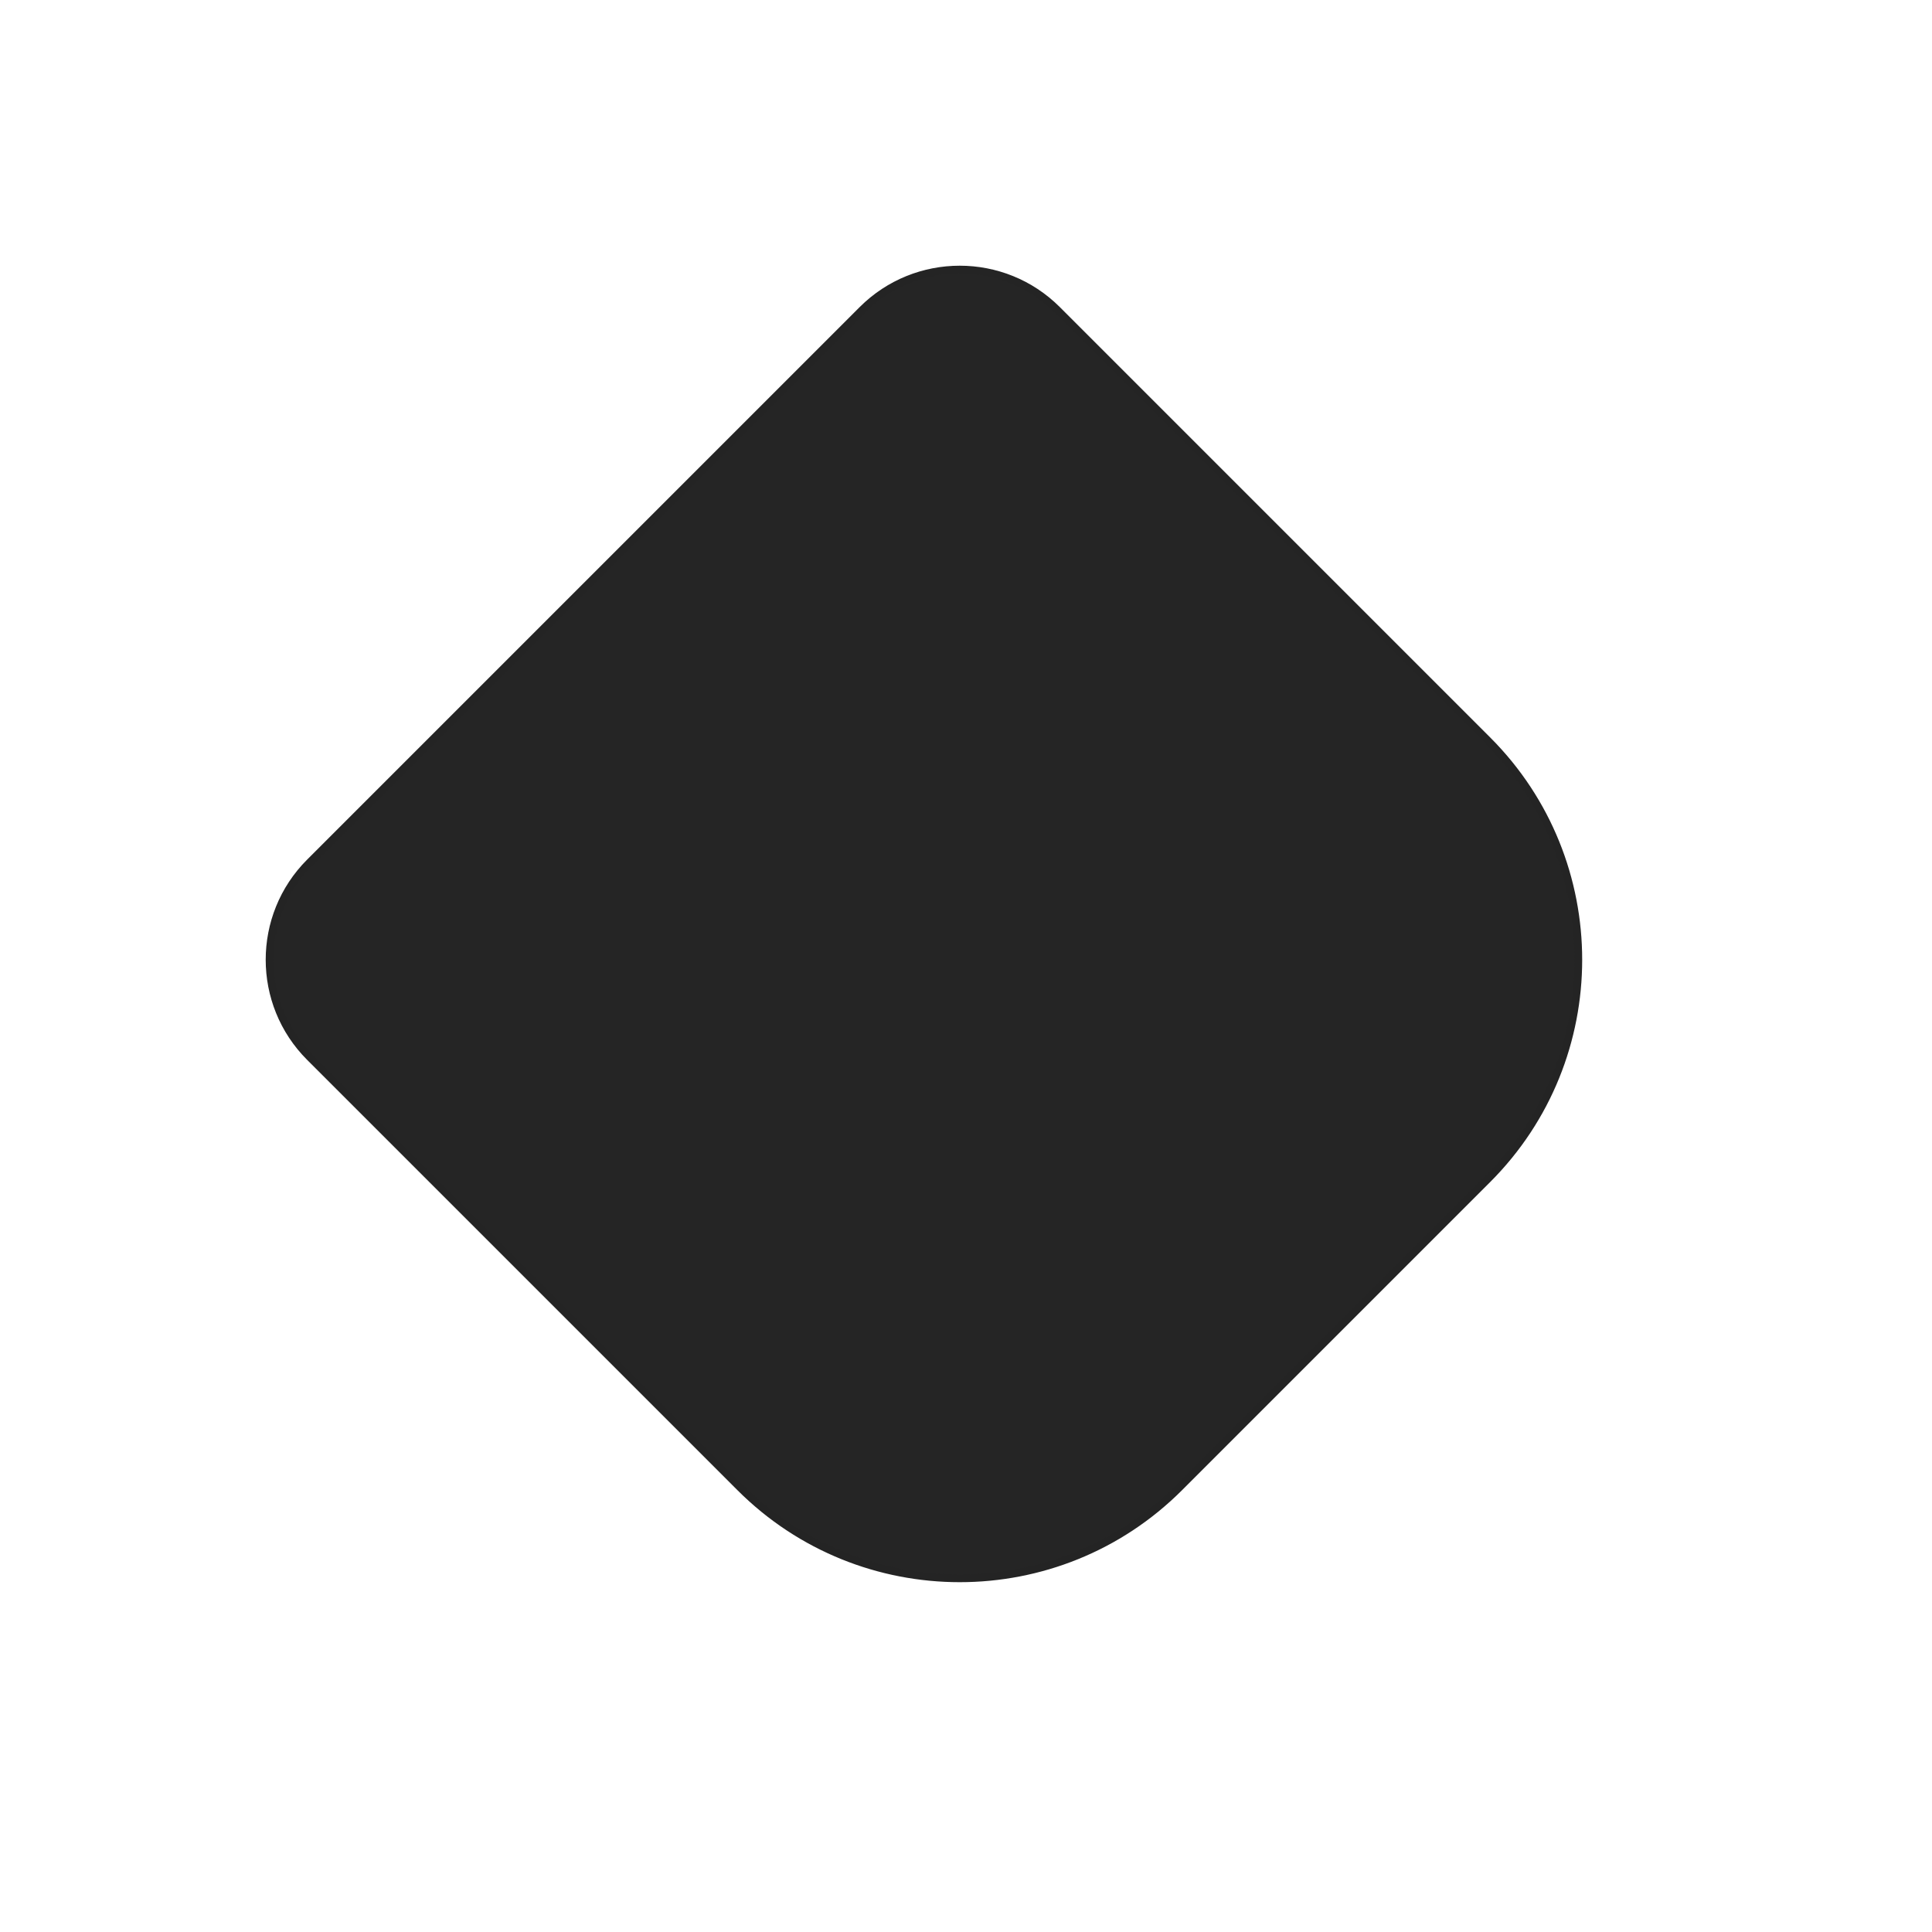
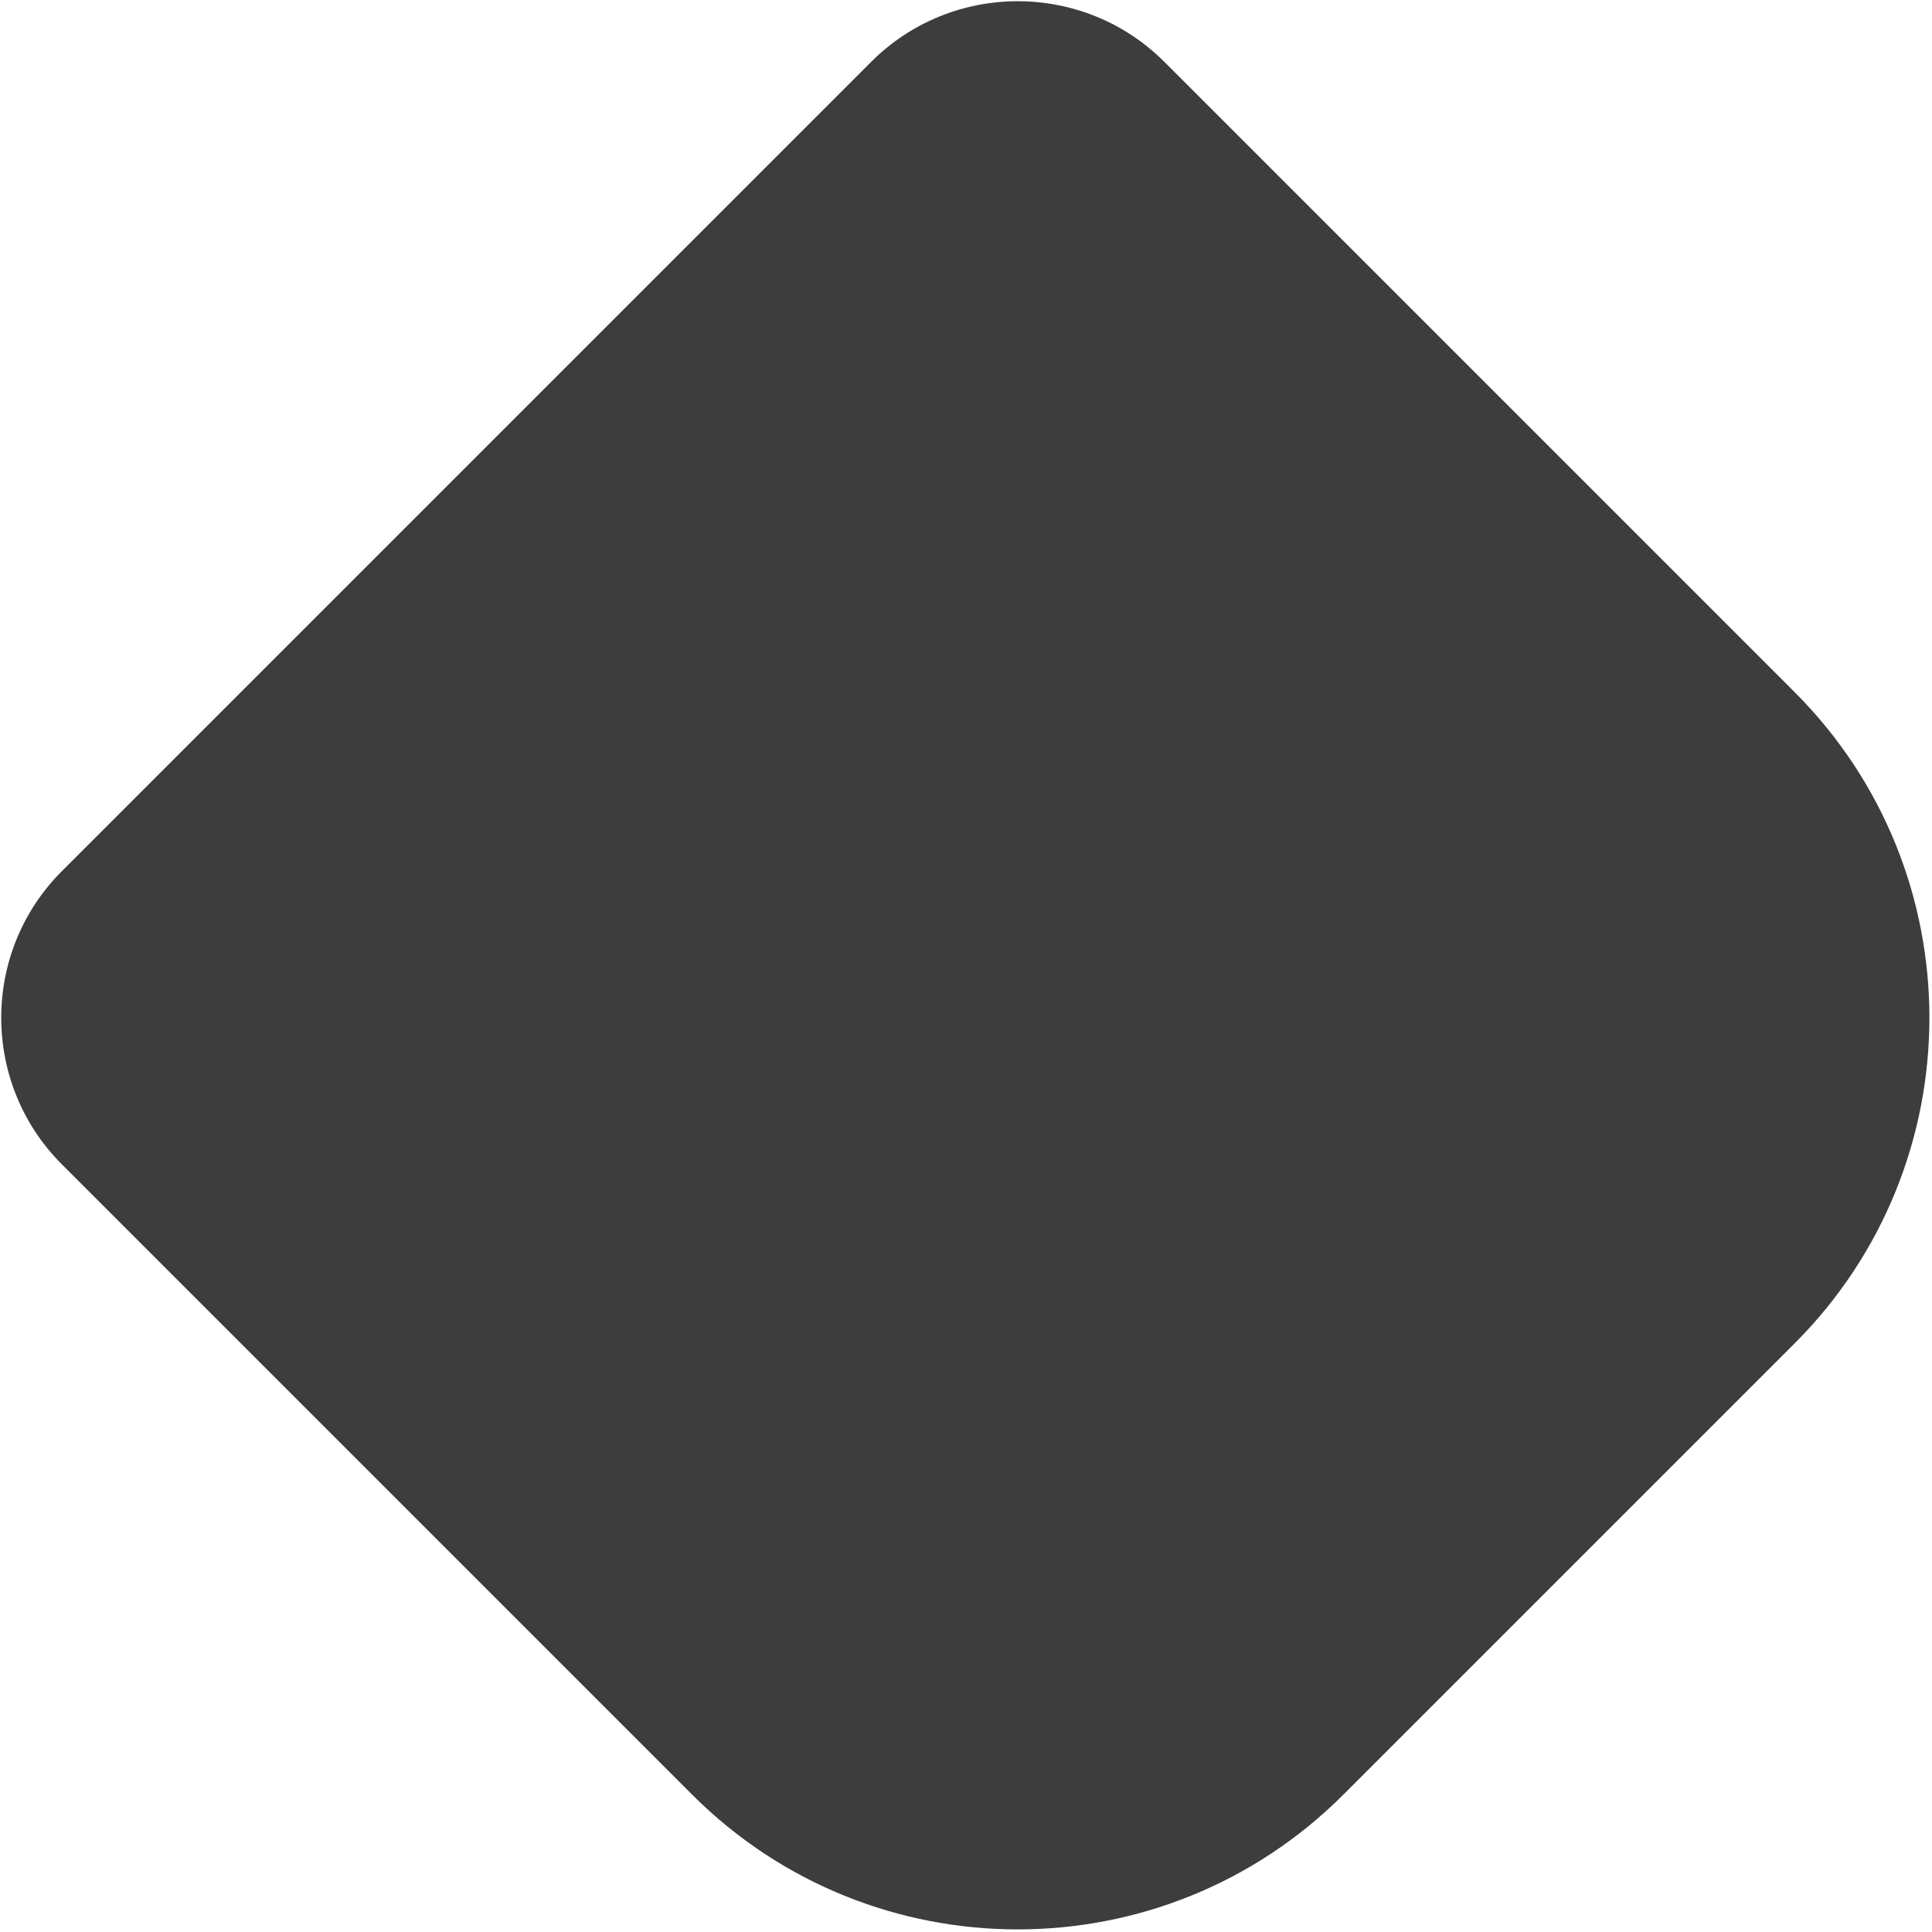
- <svg xmlns="http://www.w3.org/2000/svg" width="252" height="252" viewBox="0 0 252 252" fill="none">
-   <path d="M194.019 153.824L153.825 194.019C138.021 209.823 112.347 209.823 96.543 194.019L40.413 137.889C33.404 130.88 33.404 119.487 40.413 112.478L112.479 40.413C119.487 33.404 130.881 33.404 137.889 40.413L194.019 96.543C209.823 112.346 209.823 138.02 194.019 153.824Z" fill="#252525" stroke="#242424" />
+ <svg xmlns="http://www.w3.org/2000/svg" width="114" height="114" viewBox="0 0 114 114" fill="none">
+   <path d="M105.897 79.265L79.264 105.897C68.664 116.497 51.443 116.497 40.843 105.897L3.652 68.706C-1.121 63.933 -1.121 56.174 3.652 51.401L51.401 3.652C56.174 -1.121 63.933 -1.121 68.706 3.652L105.897 40.843C116.497 51.443 116.497 68.664 105.897 79.265Z" fill="#3D3D3D" />
</svg>
